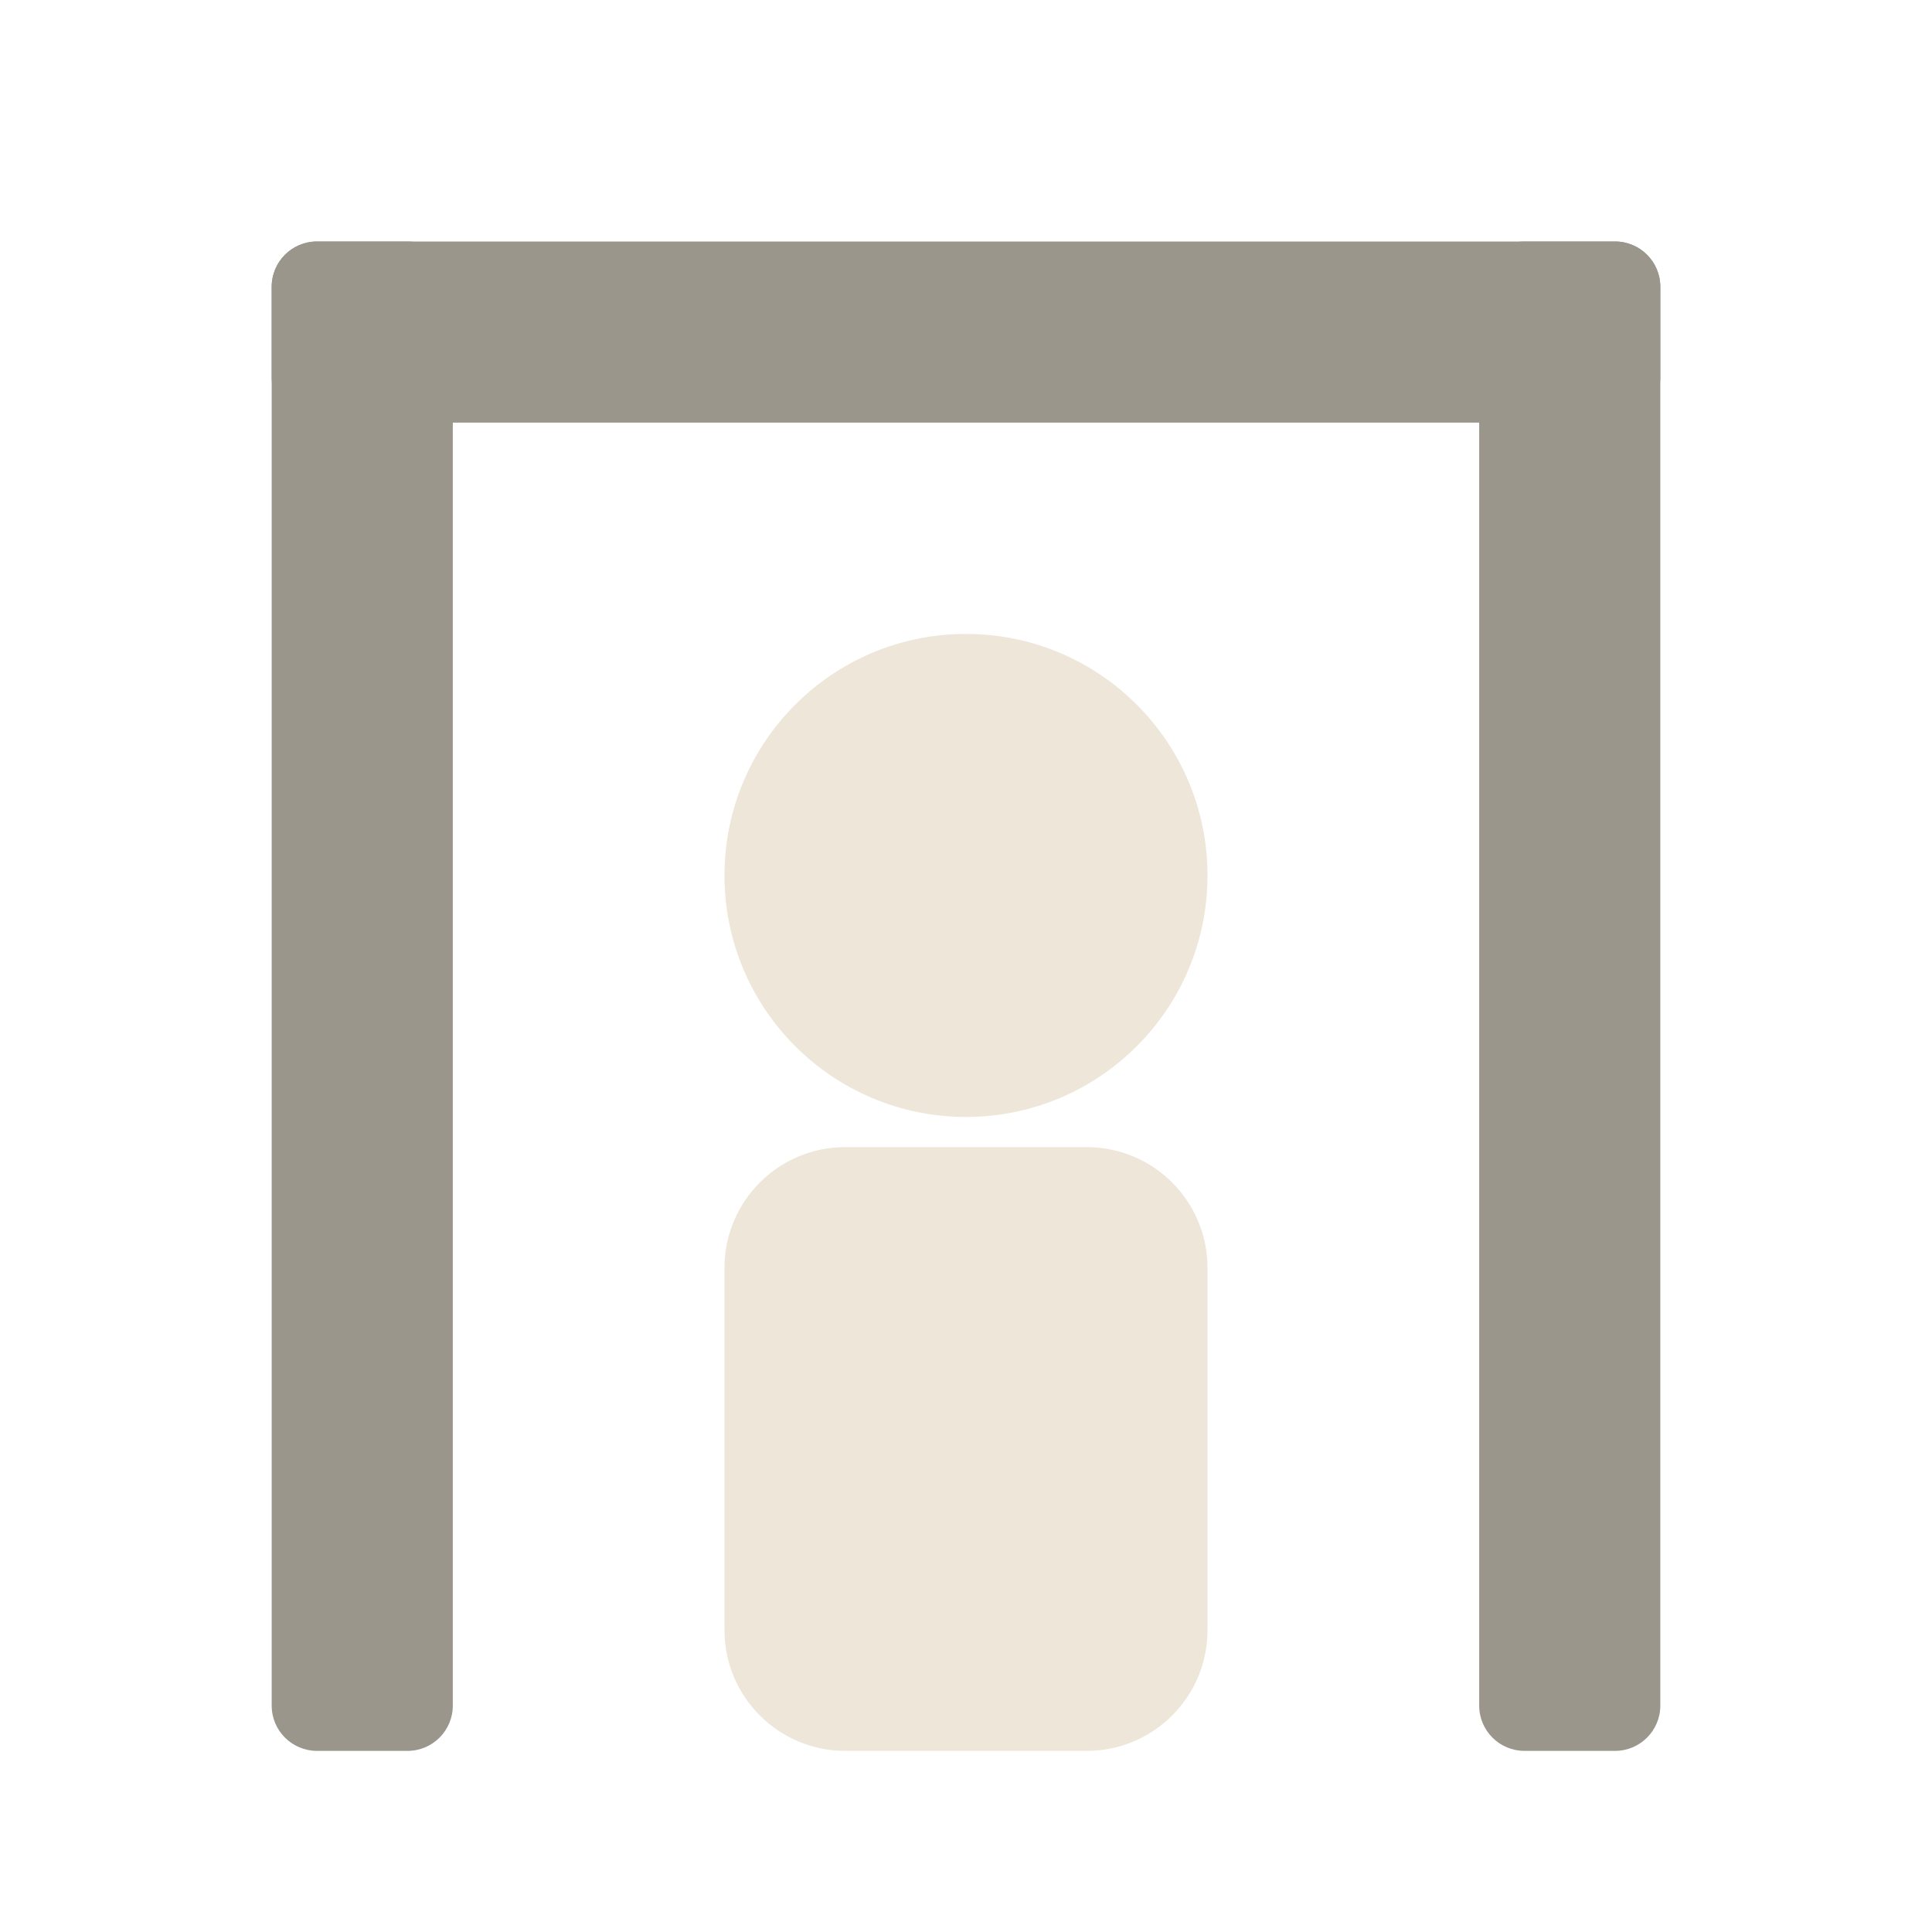
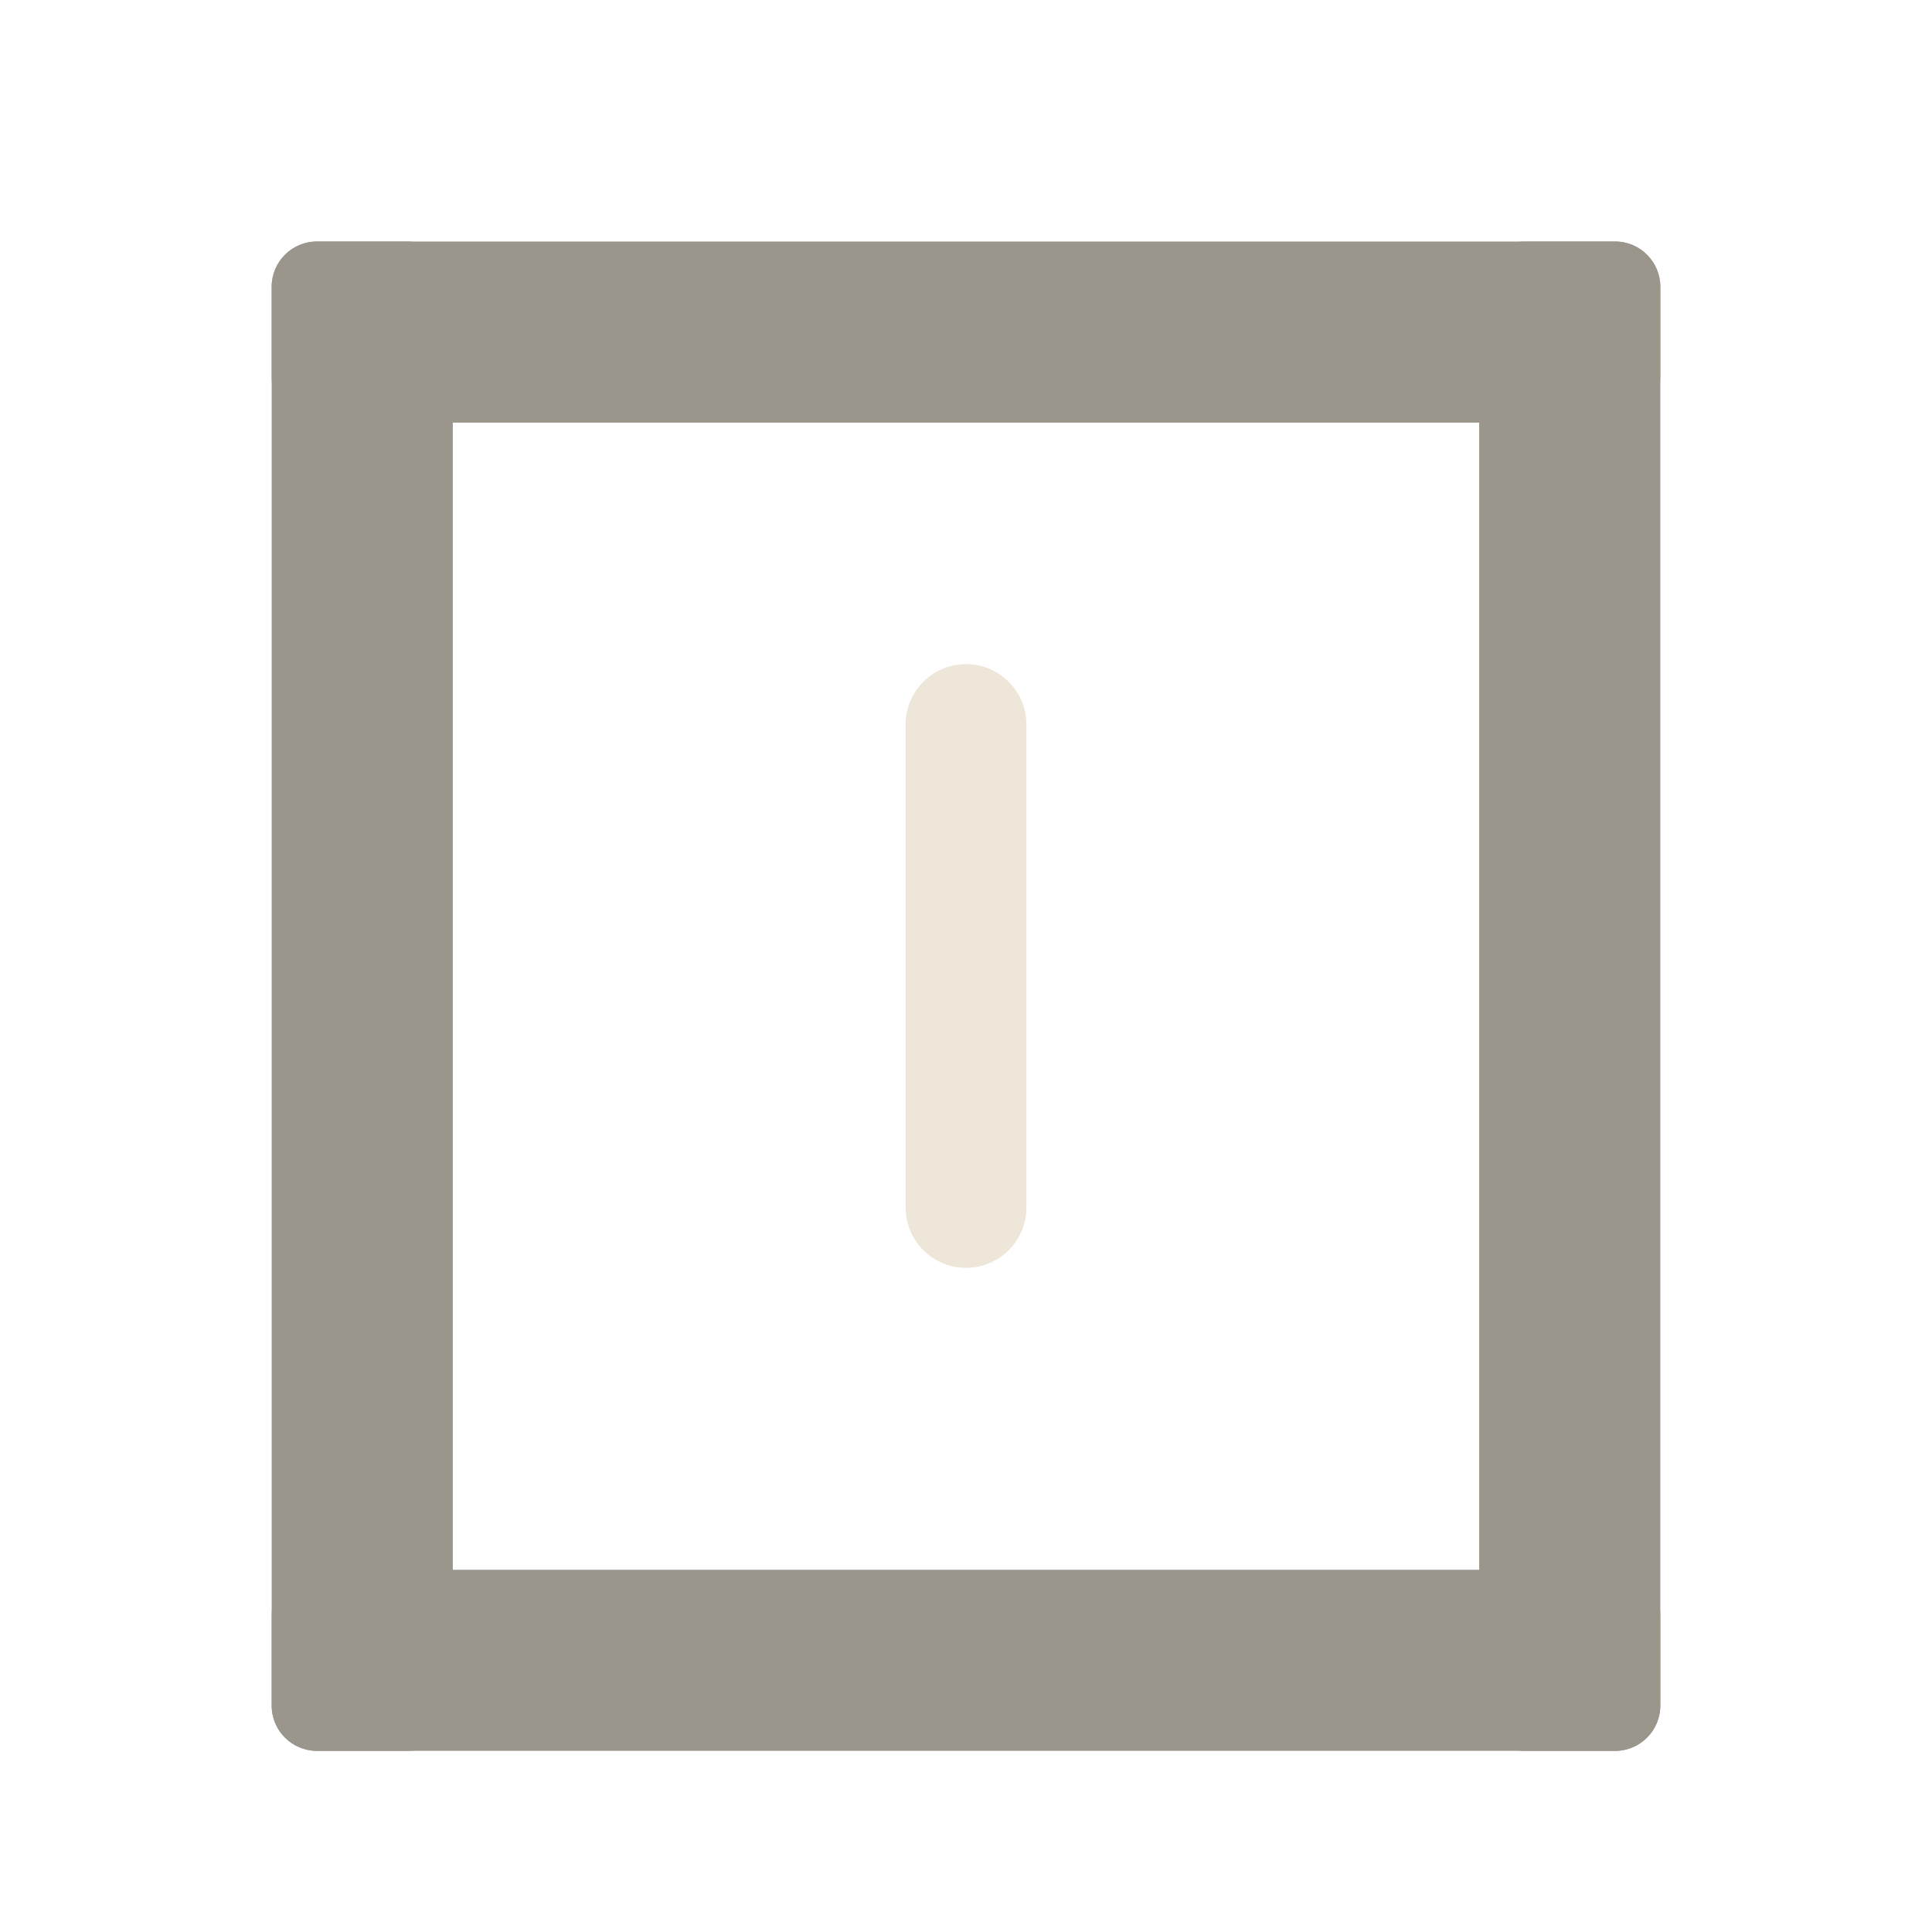
<svg xmlns="http://www.w3.org/2000/svg" viewBox="0 0 128 128" role="img" aria-label="You">
  <rect x="18" y="16" width="12" height="100" rx="3" ry="3" fill="#9B968C" />
  <rect x="98" y="16" width="12" height="100" rx="3" ry="3" fill="#9B968C" />
  <rect x="18" y="16" width="92" height="12" rx="3" ry="3" fill="#9B968C" />
-   <circle cx="64" cy="58" r="16" fill="#EDE6D9" />
-   <rect x="48" y="76" width="32" height="40" rx="8" ry="8" fill="#EDE6D9" />
+   <rect x="18" y="104" width="92" height="12" rx="3" ry="3" fill="#9B968C" />
+   <rect x="60" y="44" width="8" height="40" rx="4" ry="4" fill="#EDE6D9" />
</svg>
